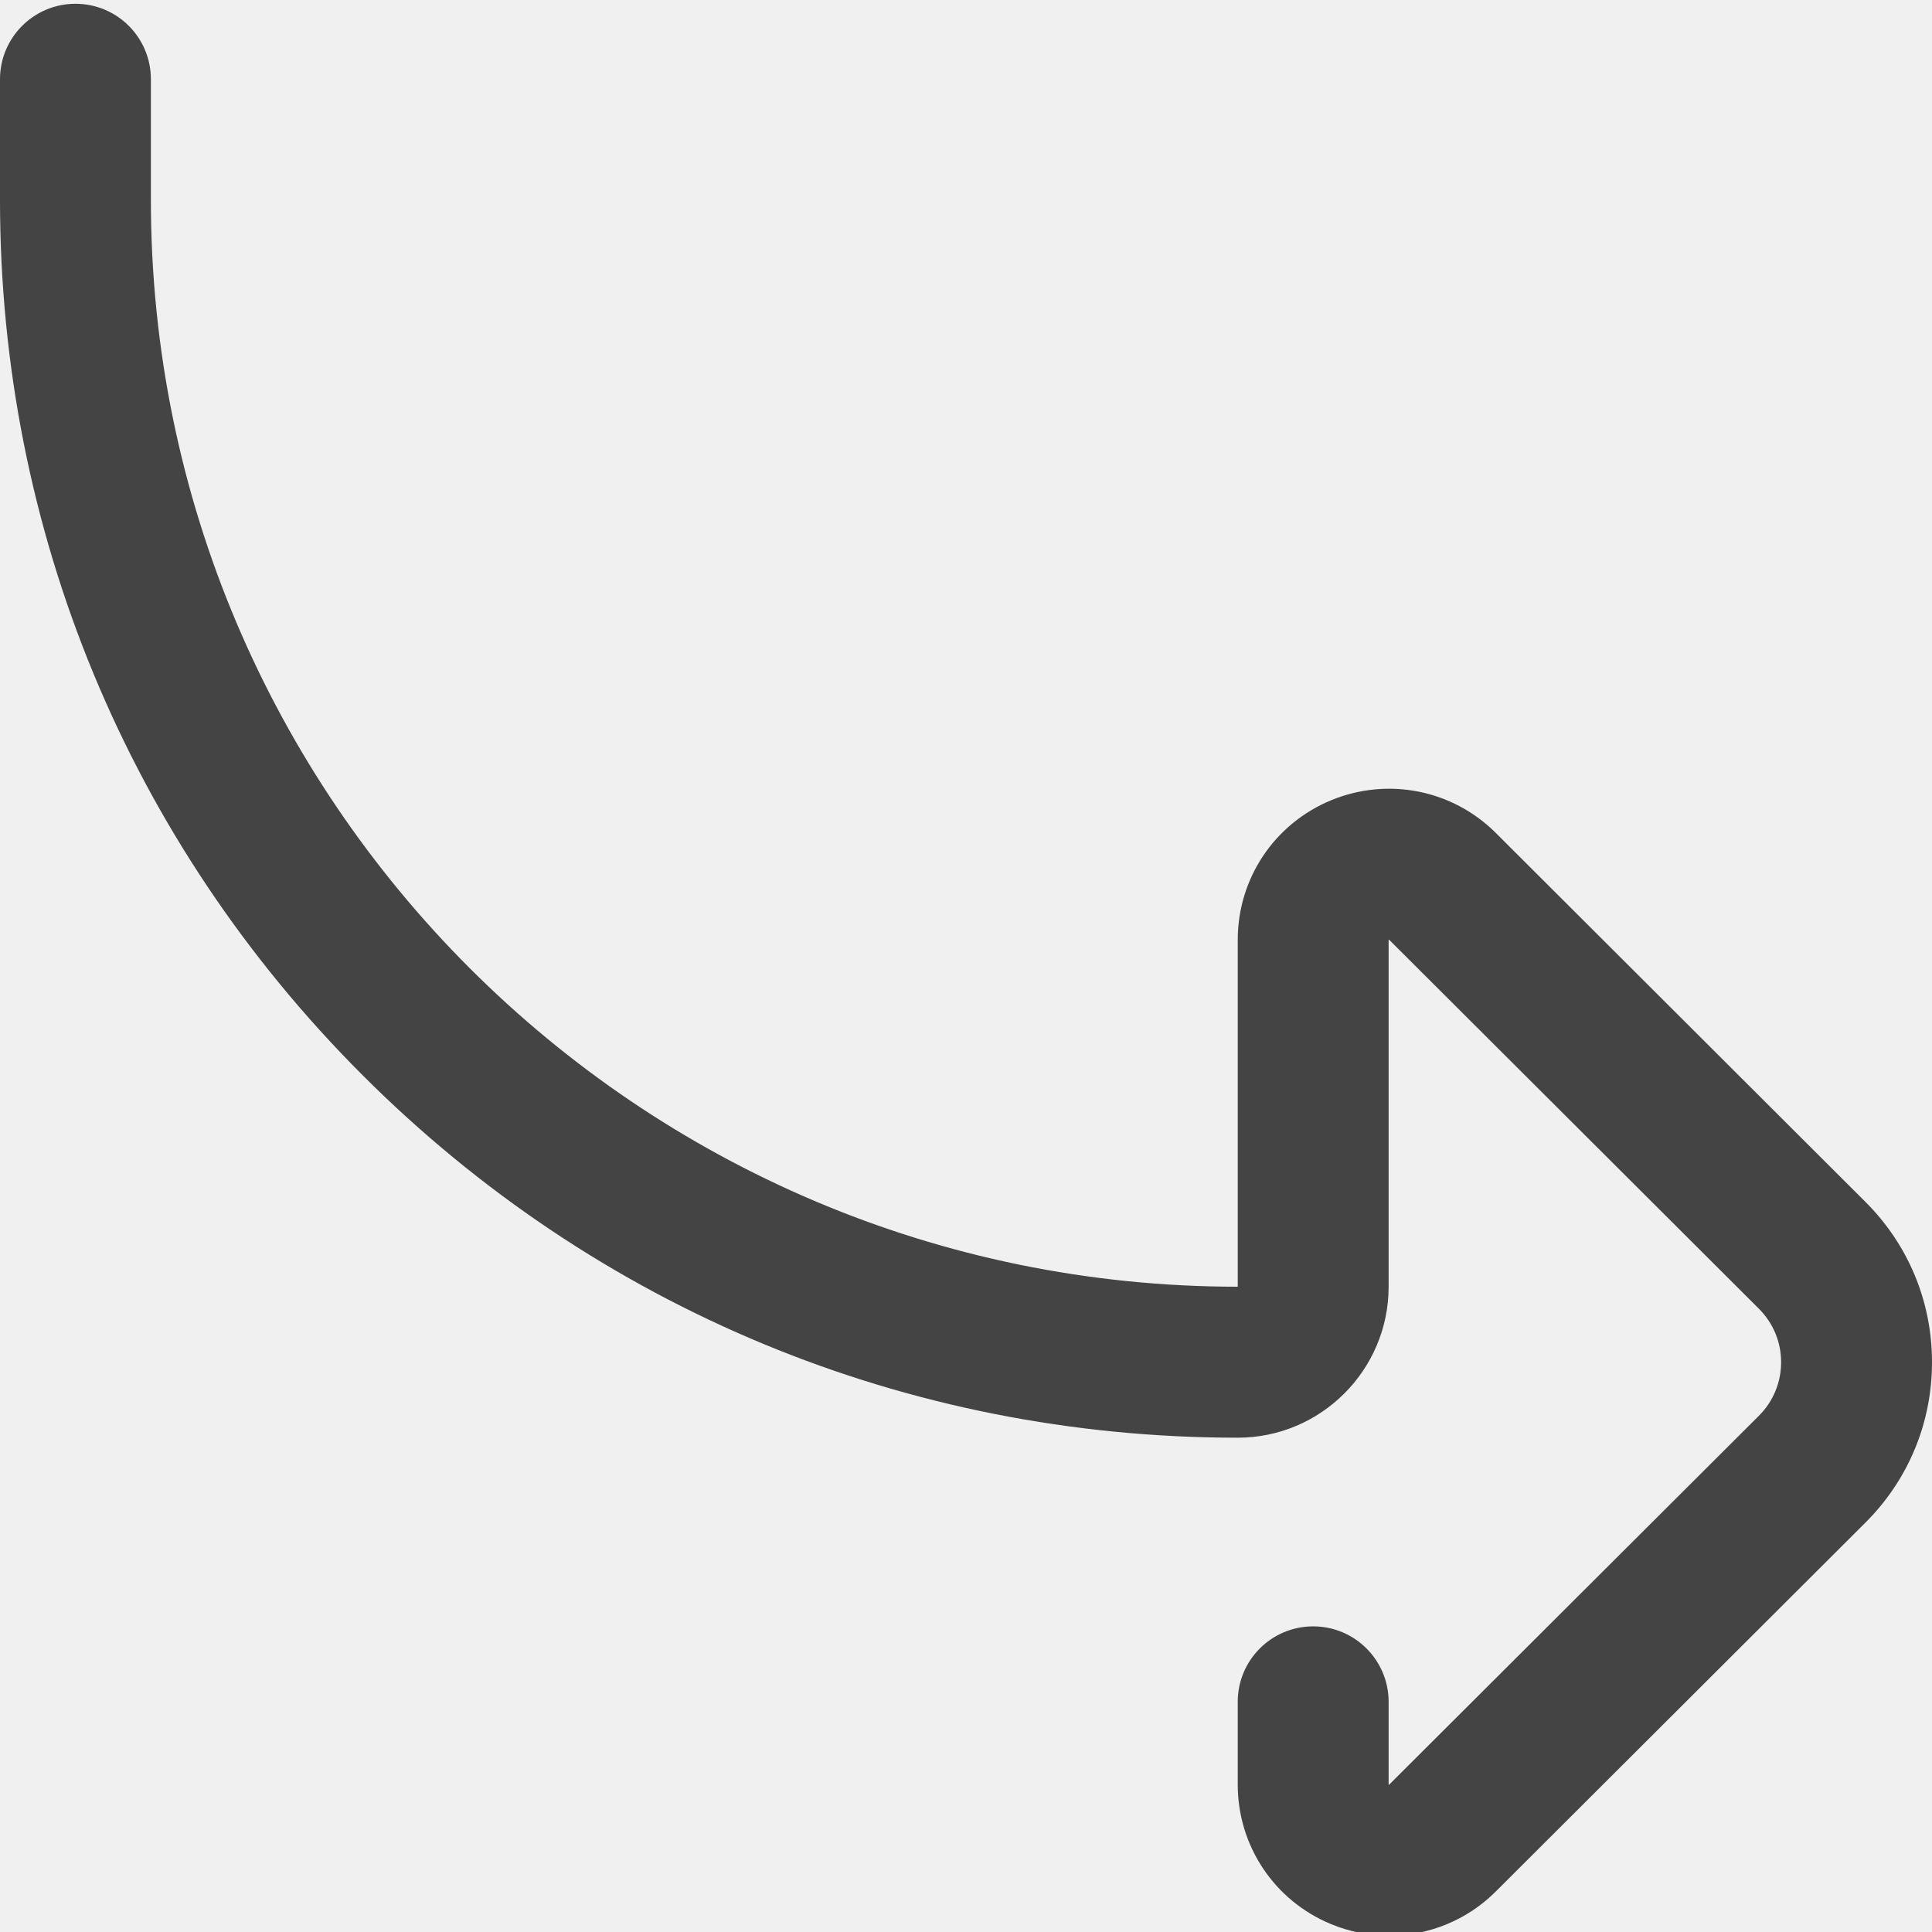
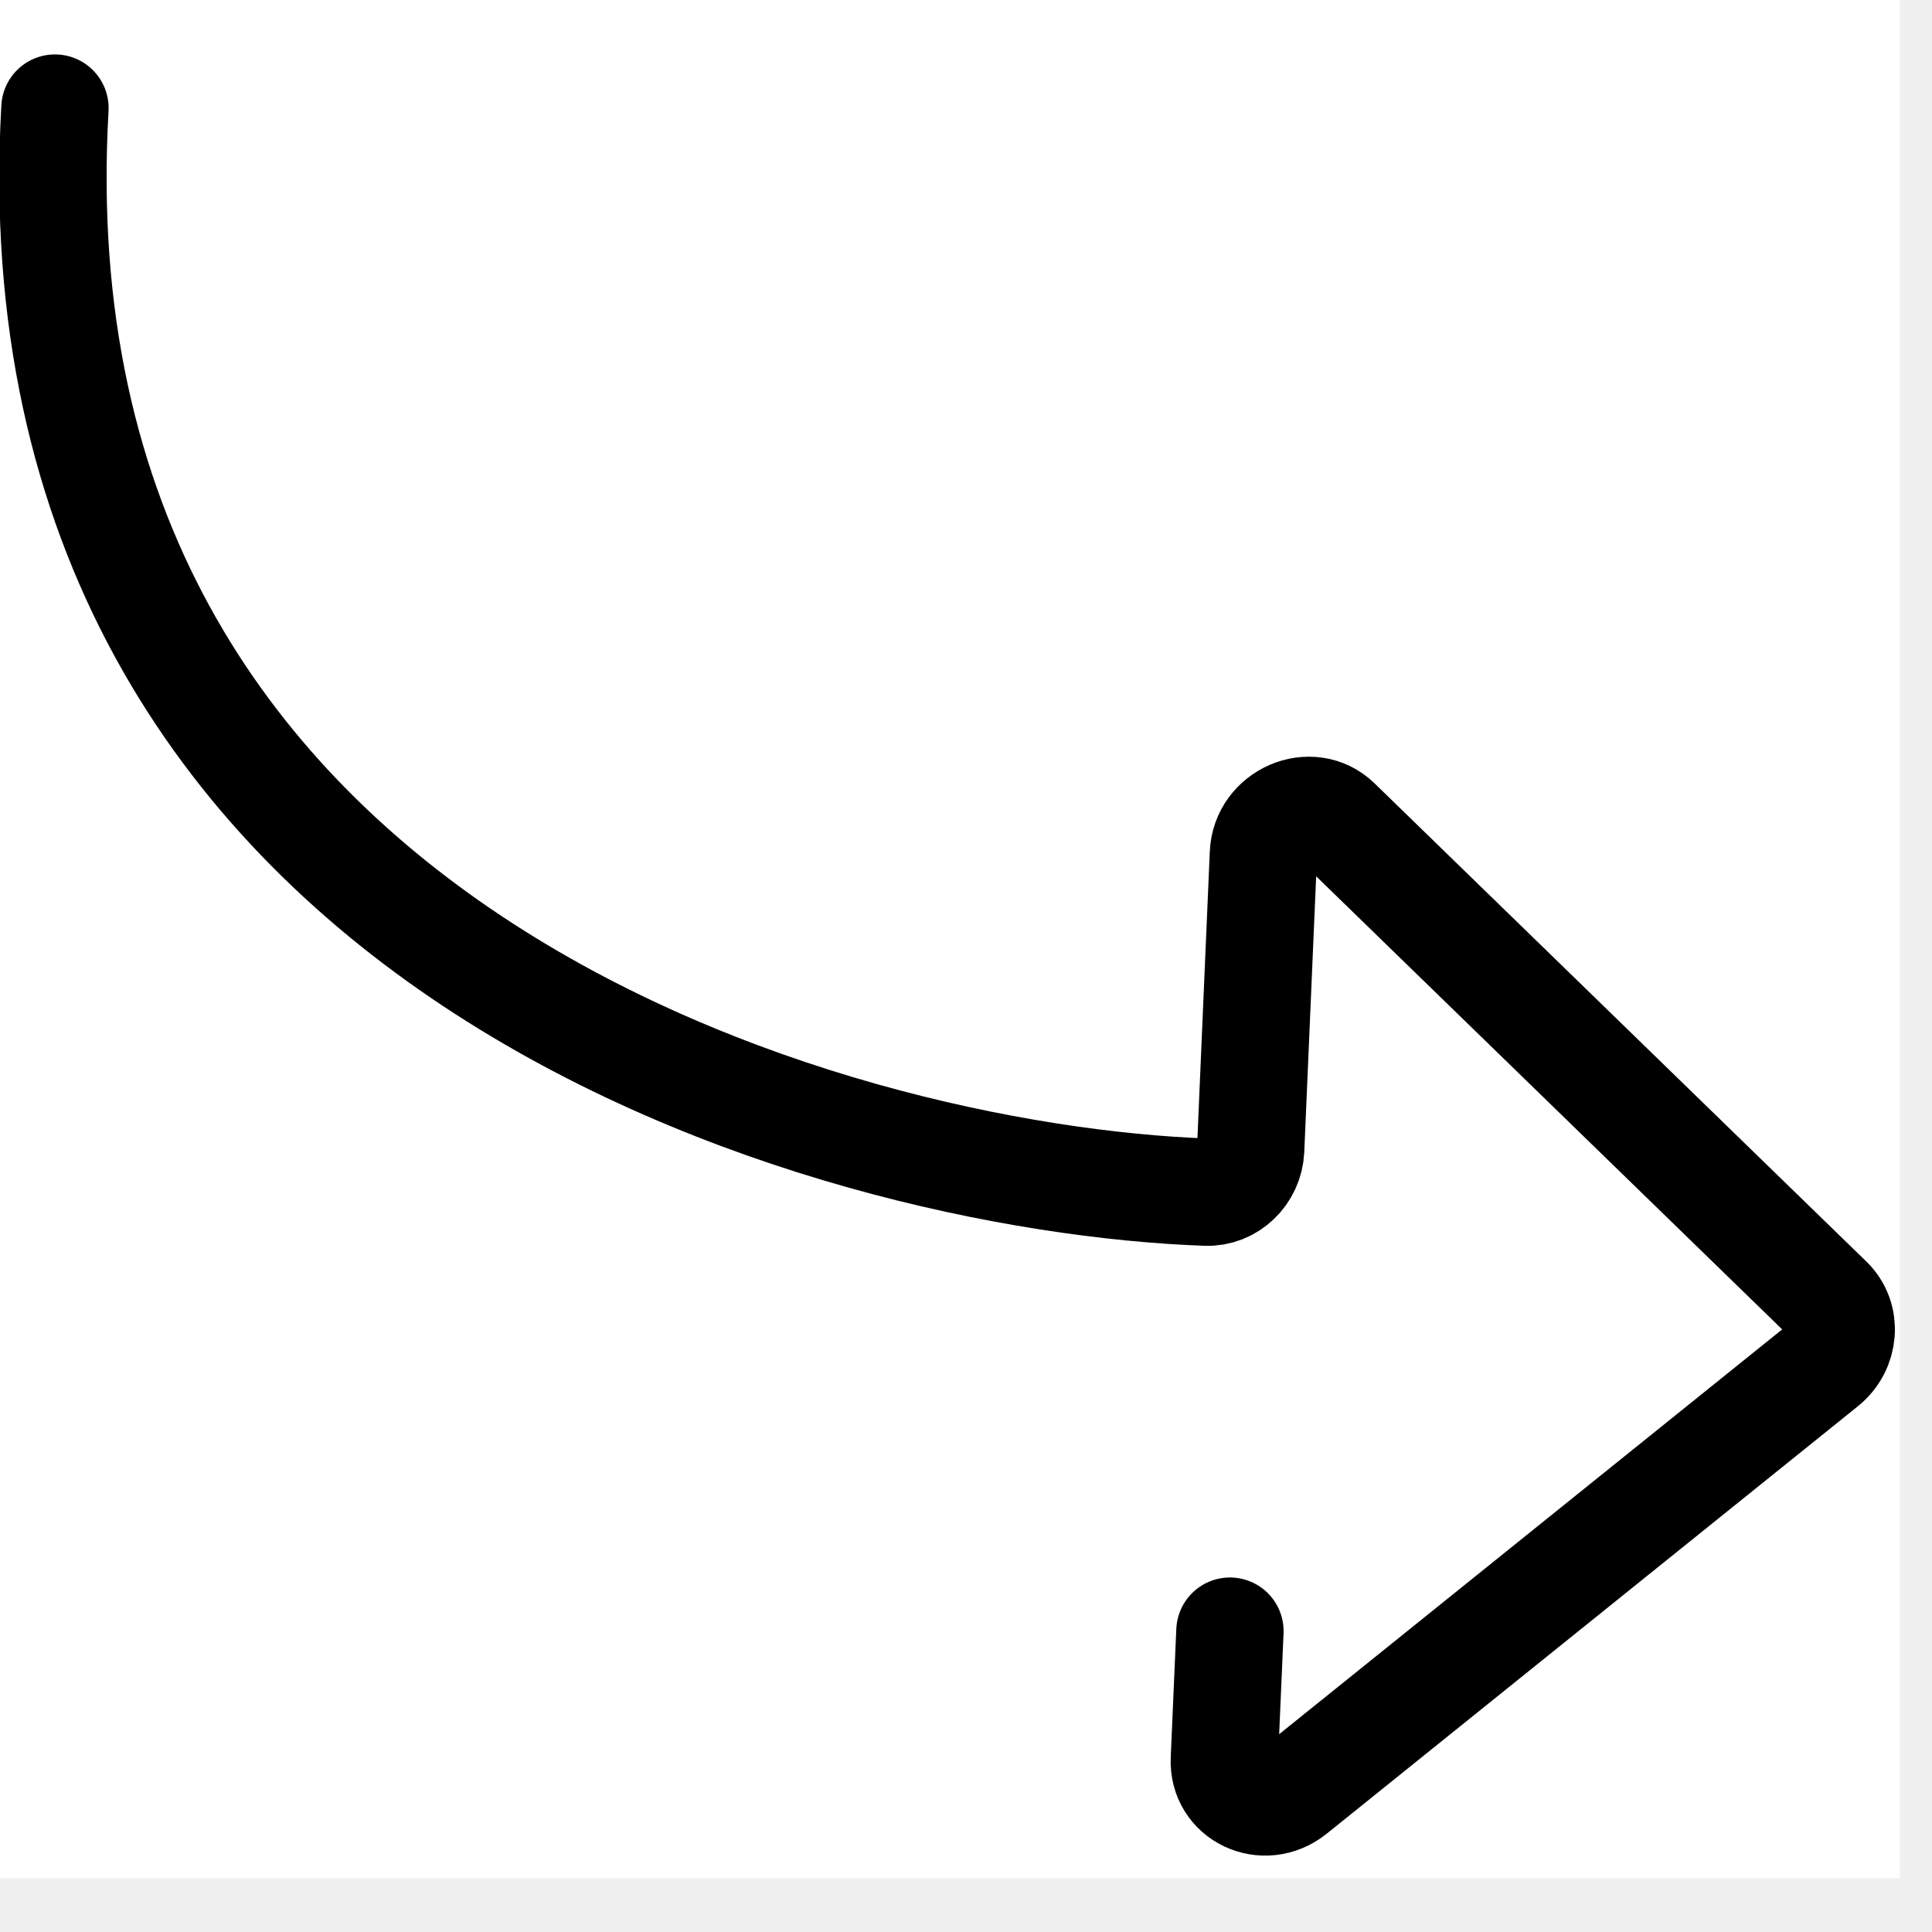
- <svg xmlns="http://www.w3.org/2000/svg" width="20" height="20" viewBox="0 0 20 20" fill="none">
-   <g clip-path="url(#clip0)">
-     <path d="M14.38 20.038C14.786 20.038 15.185 19.88 15.485 19.58L19.311 15.762C19.755 15.319 20 14.729 20 14.102C20 13.474 19.755 12.885 19.311 12.442L15.485 8.623C15.035 8.174 14.365 8.042 13.778 8.285C13.191 8.528 12.813 9.095 12.813 9.73V13.32C6.609 13.32 1.562 8.273 1.562 2.07V0.82C1.562 0.389 1.213 0.039 0.781 0.039C0.35 0.039 0 0.389 0 0.82V2.07C0 5.493 1.333 8.71 3.753 11.13C6.173 13.55 9.39 14.883 12.813 14.883C13.674 14.883 14.375 14.182 14.375 13.32V9.73C14.375 9.729 14.375 9.729 14.375 9.729C14.377 9.729 14.378 9.728 14.379 9.727C14.38 9.728 14.38 9.729 14.381 9.729L18.208 13.548C18.356 13.696 18.438 13.892 18.438 14.102C18.438 14.311 18.356 14.508 18.208 14.656L14.381 18.474L14.379 18.476C14.378 18.475 14.377 18.475 14.375 18.474C14.375 18.474 14.375 18.474 14.375 18.474V17.617C14.375 17.186 14.025 16.836 13.594 16.836C13.162 16.836 12.813 17.186 12.813 17.617V18.474C12.813 19.108 13.191 19.675 13.778 19.918C13.973 19.999 14.178 20.038 14.38 20.038Z" fill="#444444" />
+ <svg xmlns="http://www.w3.org/2000/svg" width="18" height="18" viewBox="0 0 18 18" fill="none">
+   <g clip-path="url(#clip0_1376_66)">
+     <rect width="17.7" height="17.5" fill="white" />
+     <path d="M11.459 15.197L11.407 16.392C11.392 16.73 11.778 16.911 12.048 16.694L16.995 12.713C17.188 12.558 17.209 12.277 17.041 12.113L12.458 7.657C12.213 7.419 11.786 7.604 11.771 7.954L11.652 10.713C11.642 10.934 11.458 11.115 11.238 11.107C7.752 10.982 0.065 8.857 0.512 1.007" stroke="black" stroke-linecap="round" />
  </g>
  <defs>
-     <clipPath id="clip0">
-       <rect width="20" height="20" fill="white" transform="matrix(-1 0 0 1 20 0)" />
+     <clipPath id="clip0_1376_66">
+       <rect width="17.7" height="17.5" fill="white" />
    </clipPath>
  </defs>
</svg>
